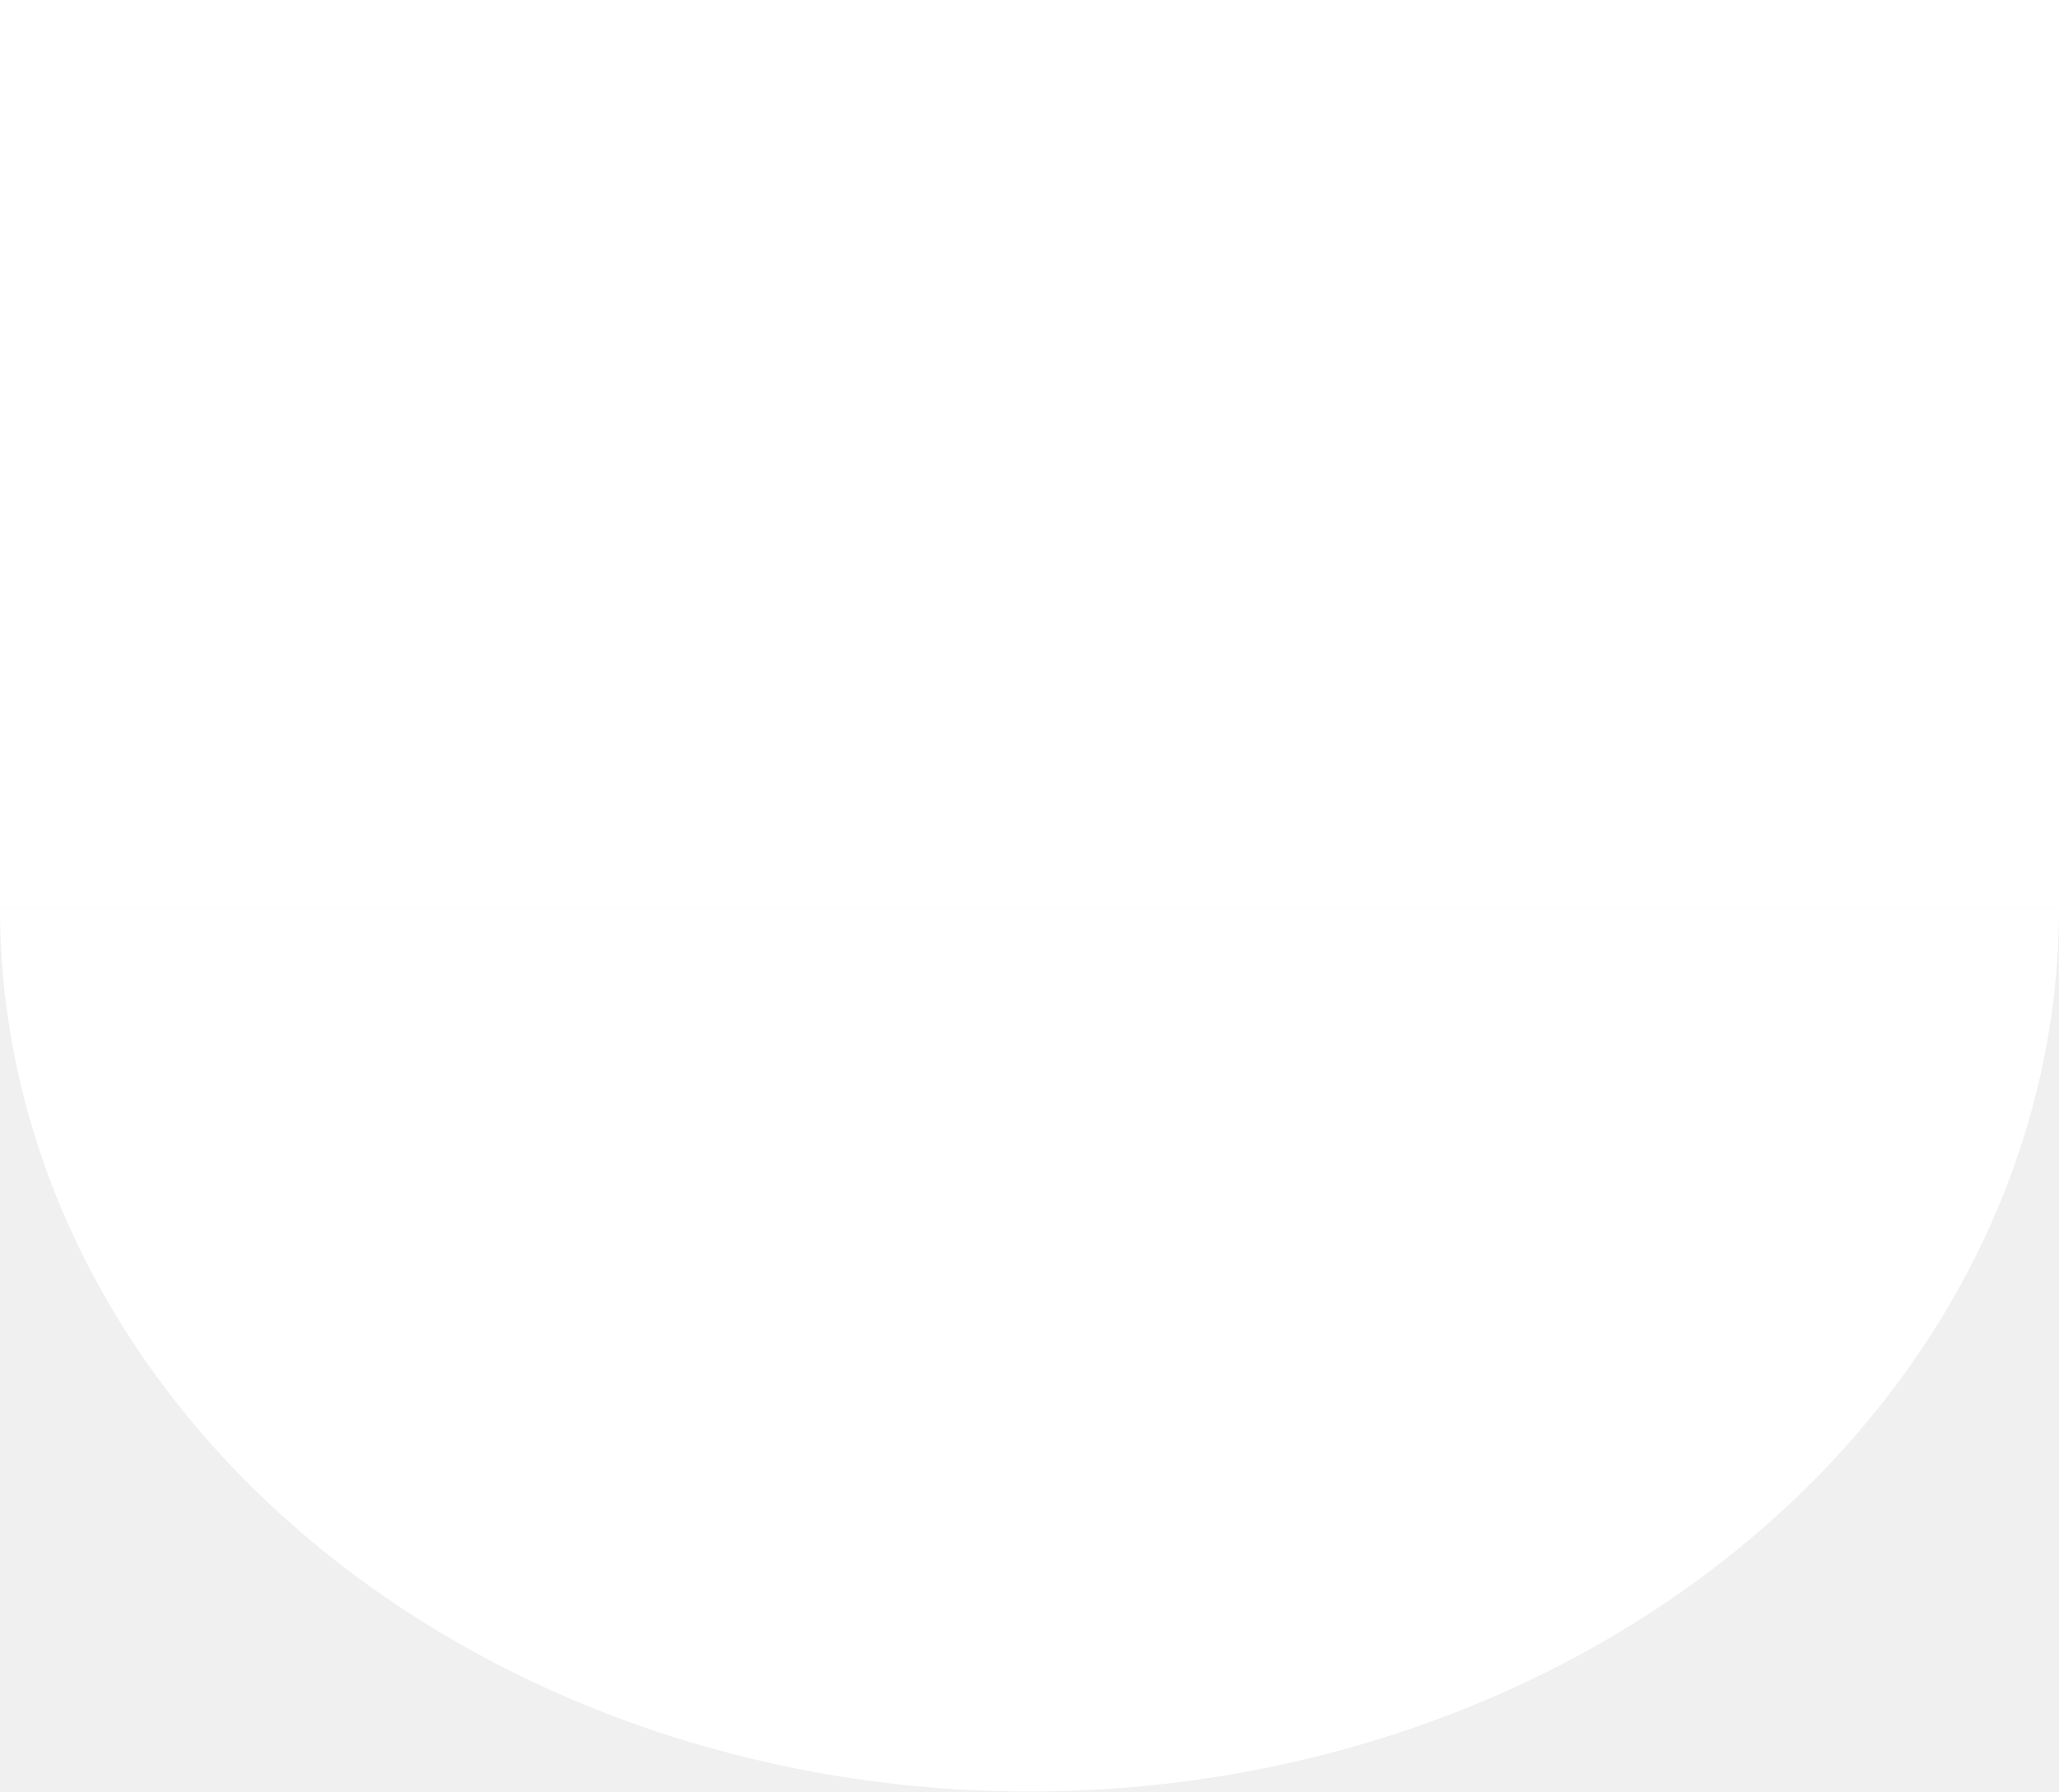
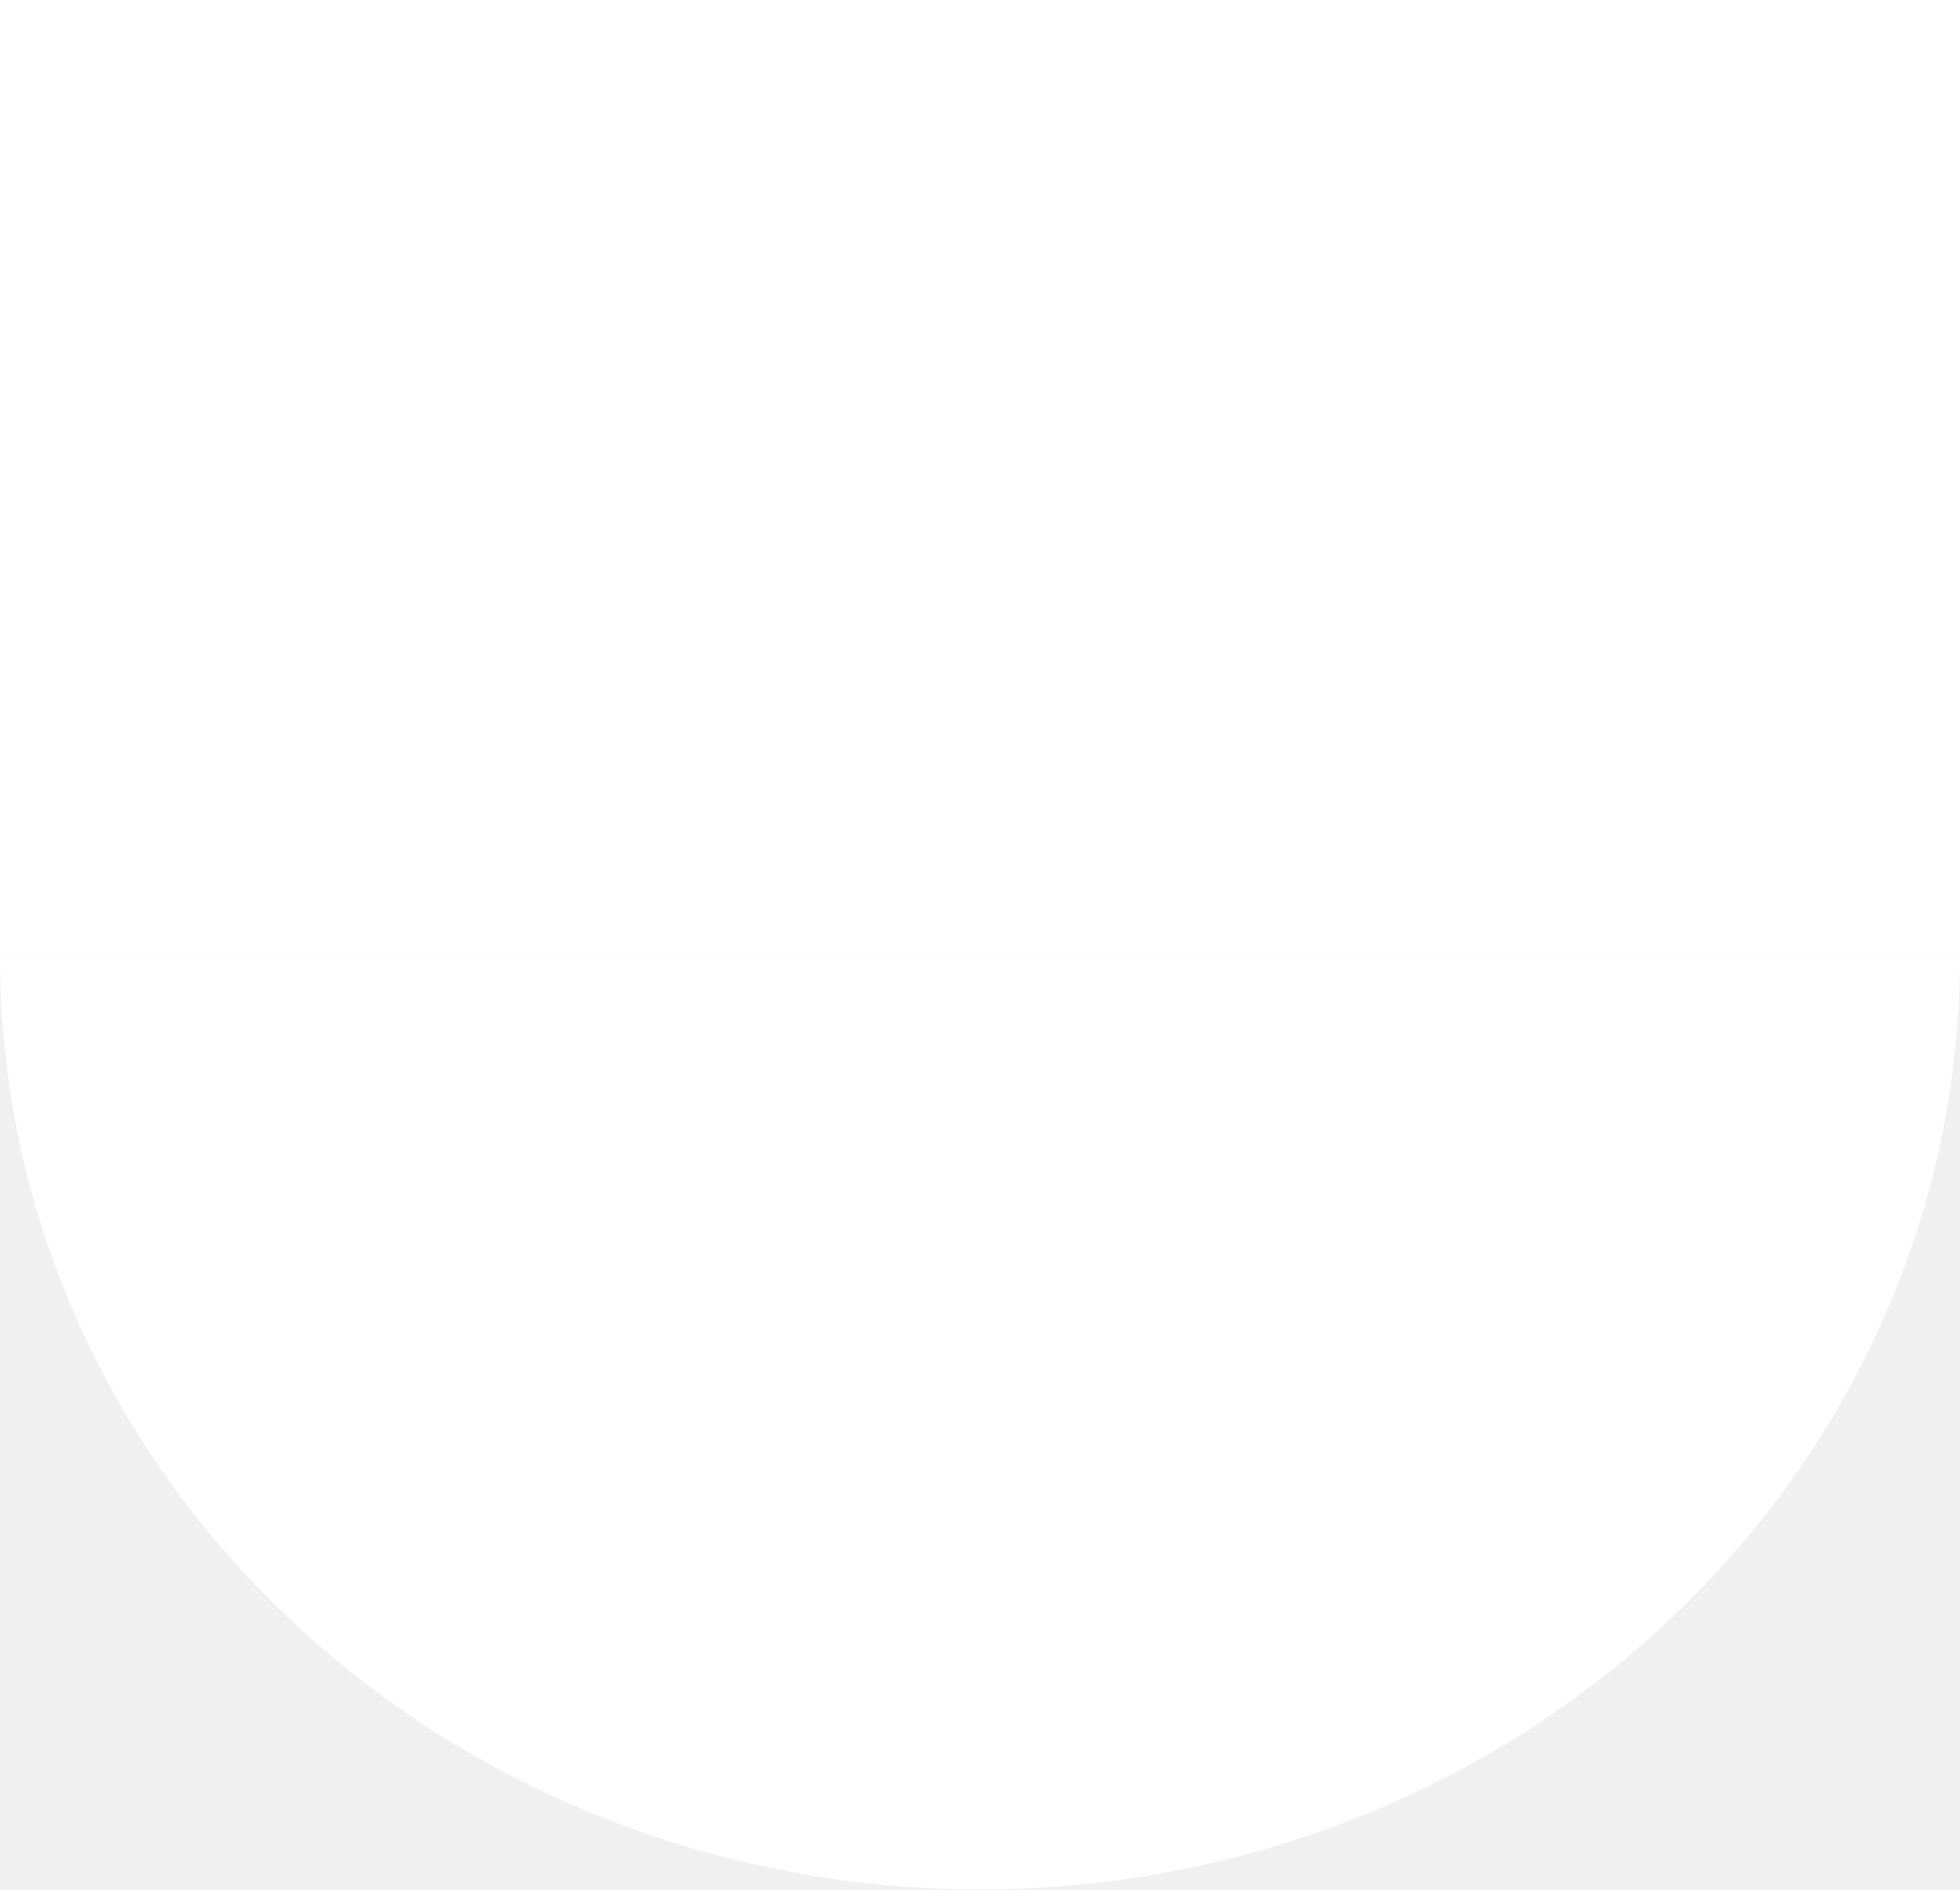
- <svg xmlns="http://www.w3.org/2000/svg" width="362" height="315" viewBox="0 0 362 315" fill="none">
-   <path d="M0 0H362V159.664H0V0Z" fill="white" />
-   <path d="M362 159.664C362 180.063 357.317 200.262 348.221 219.109C339.125 237.955 325.793 255.079 308.985 269.503C292.178 283.927 272.225 295.369 250.265 303.176C228.305 310.982 204.768 315 180.999 315C157.23 315 133.693 310.982 111.733 303.176C89.773 295.369 69.82 283.927 53.013 269.503C36.205 255.079 22.873 237.955 13.777 219.109C4.681 200.262 -2.07798e-06 180.063 0 159.664H362Z" fill="white" />
+ <svg xmlns="http://www.w3.org/2000/svg" width="362" height="349" viewBox="0 0 362 349" fill="none">
+   <path d="M0 0H362V176.898H0V0Z" fill="white" />
+   <path d="M362 176.898C362 199.499 357.317 221.878 348.221 242.758C339.125 263.639 325.793 282.611 308.985 298.592C292.178 314.574 272.225 327.251 250.265 335.9C228.305 344.548 204.768 349 180.999 349C157.23 349 133.693 344.548 111.733 335.9C89.773 327.251 69.82 314.574 53.013 298.592C36.205 282.611 22.873 263.639 13.777 242.758C4.681 221.878 -2.07798e-06 199.499 0 176.898H362Z" fill="white" />
</svg>
